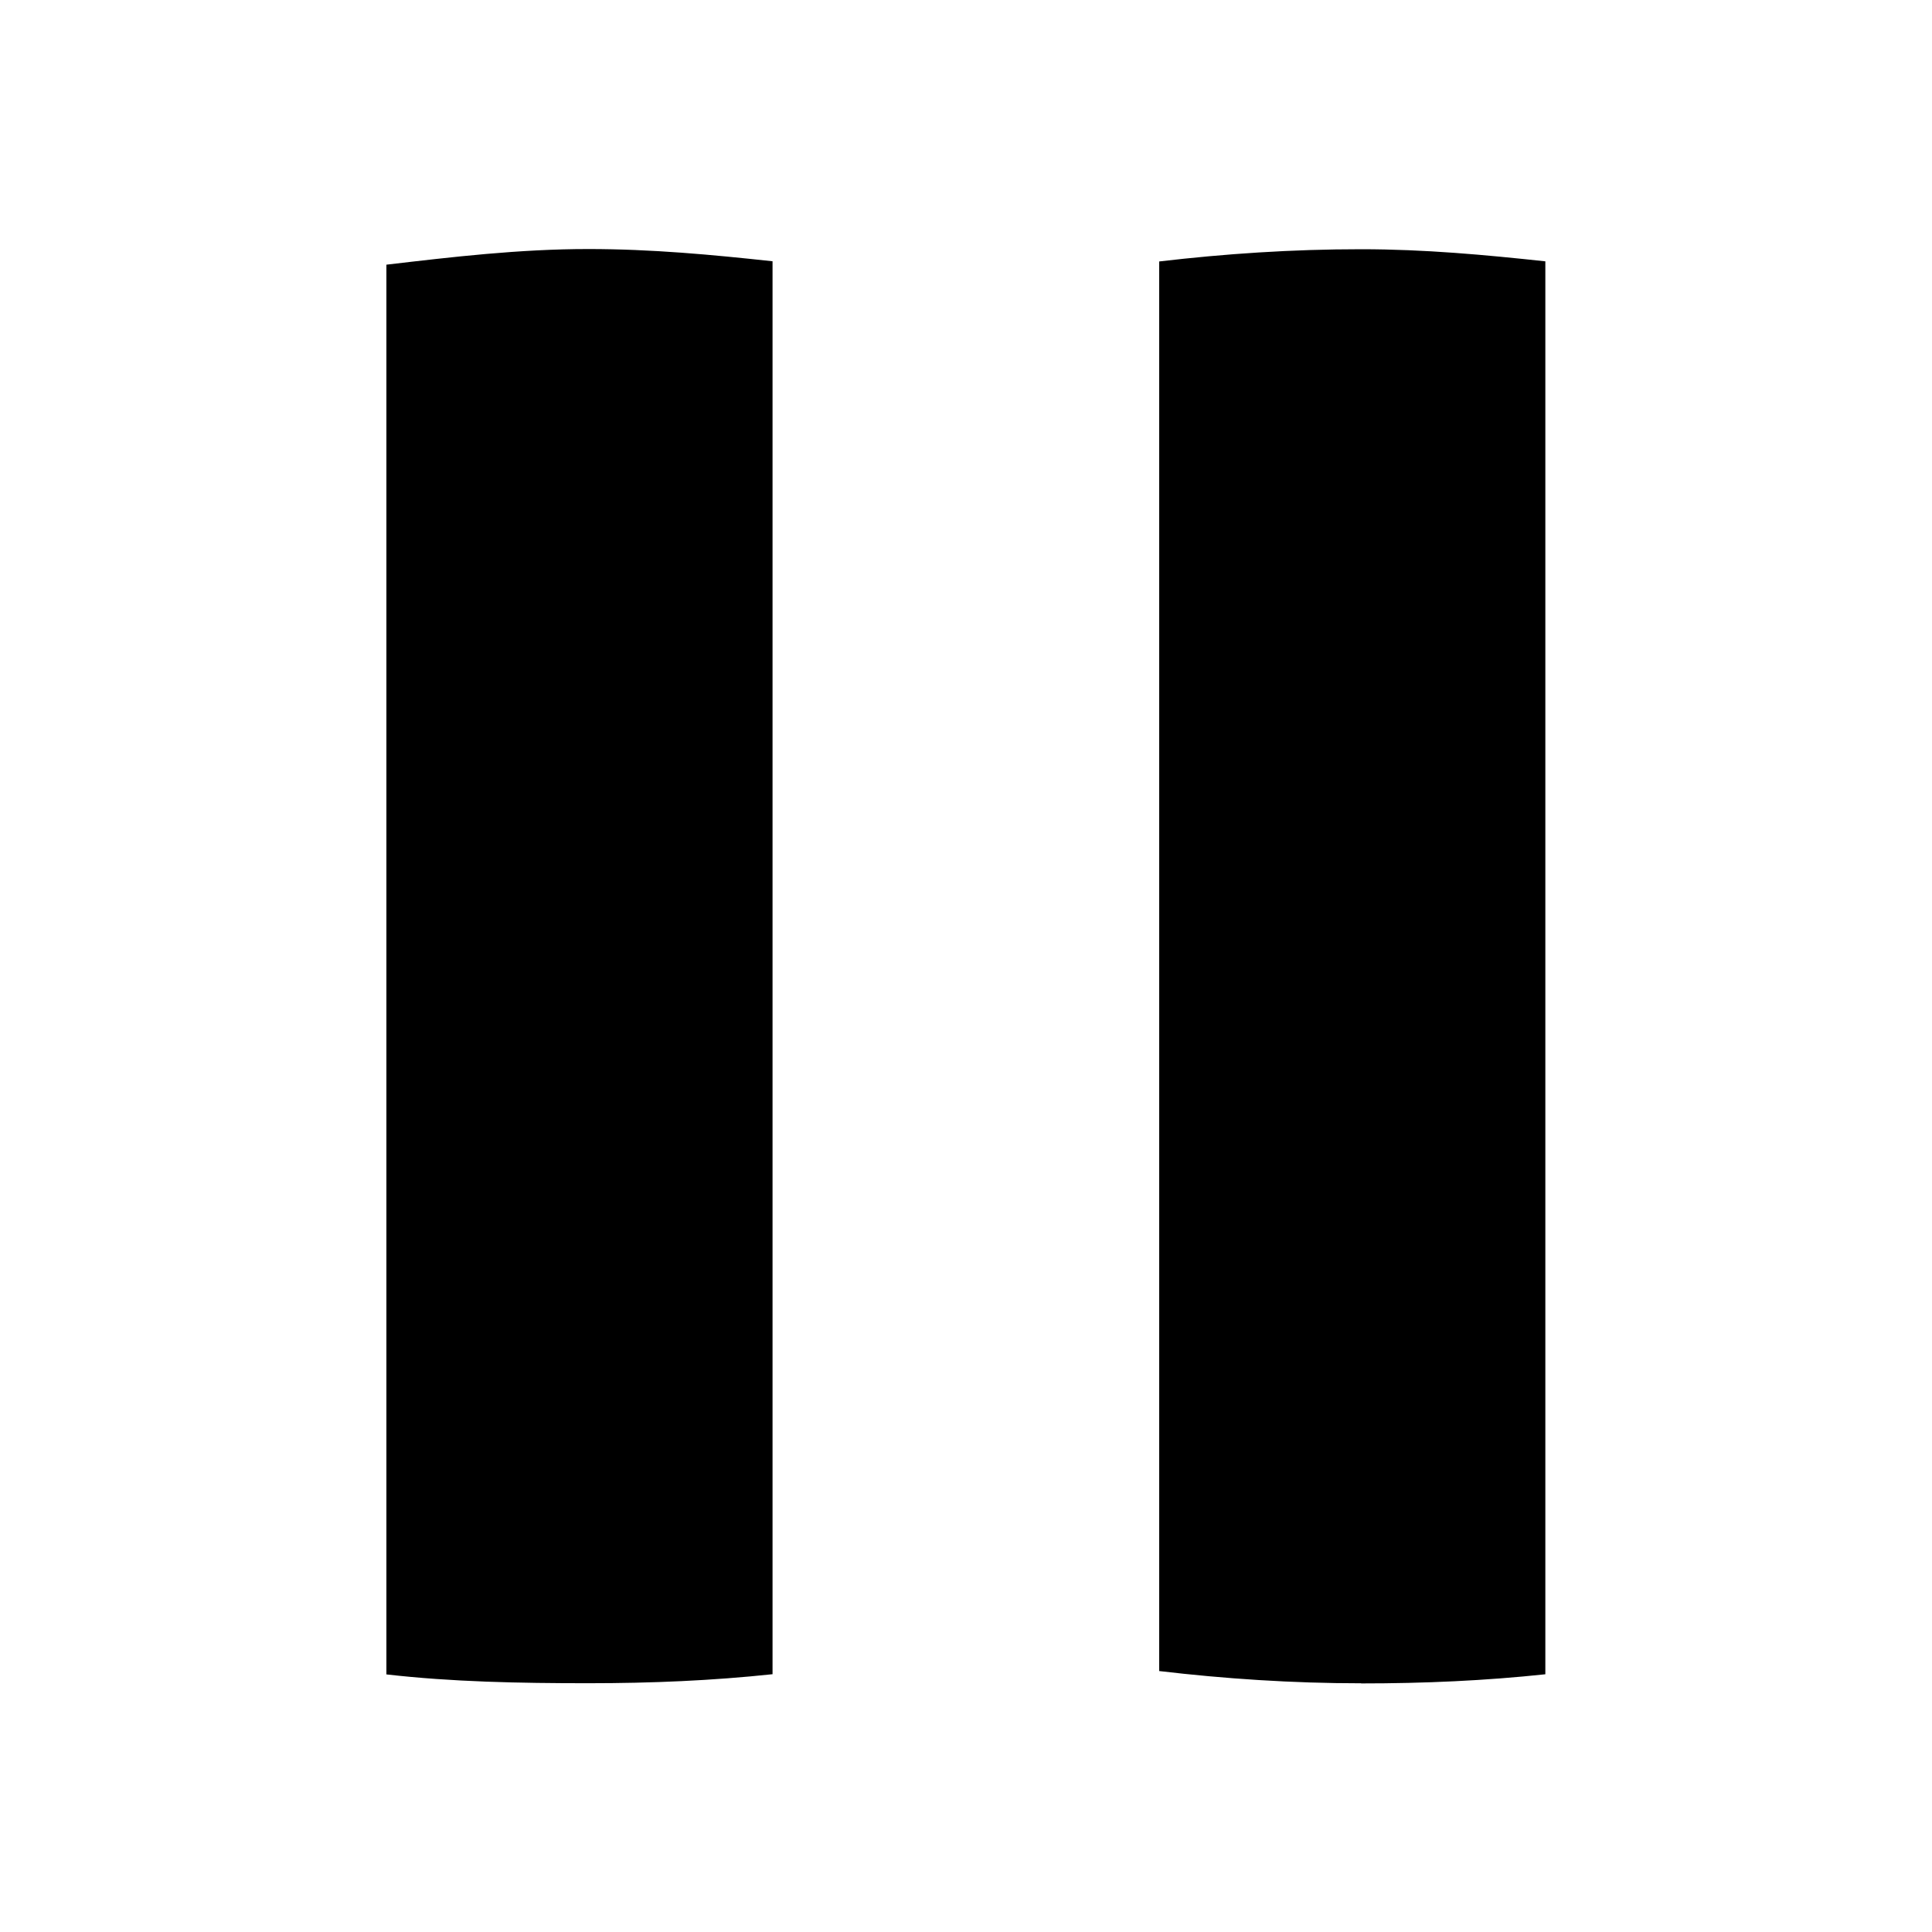
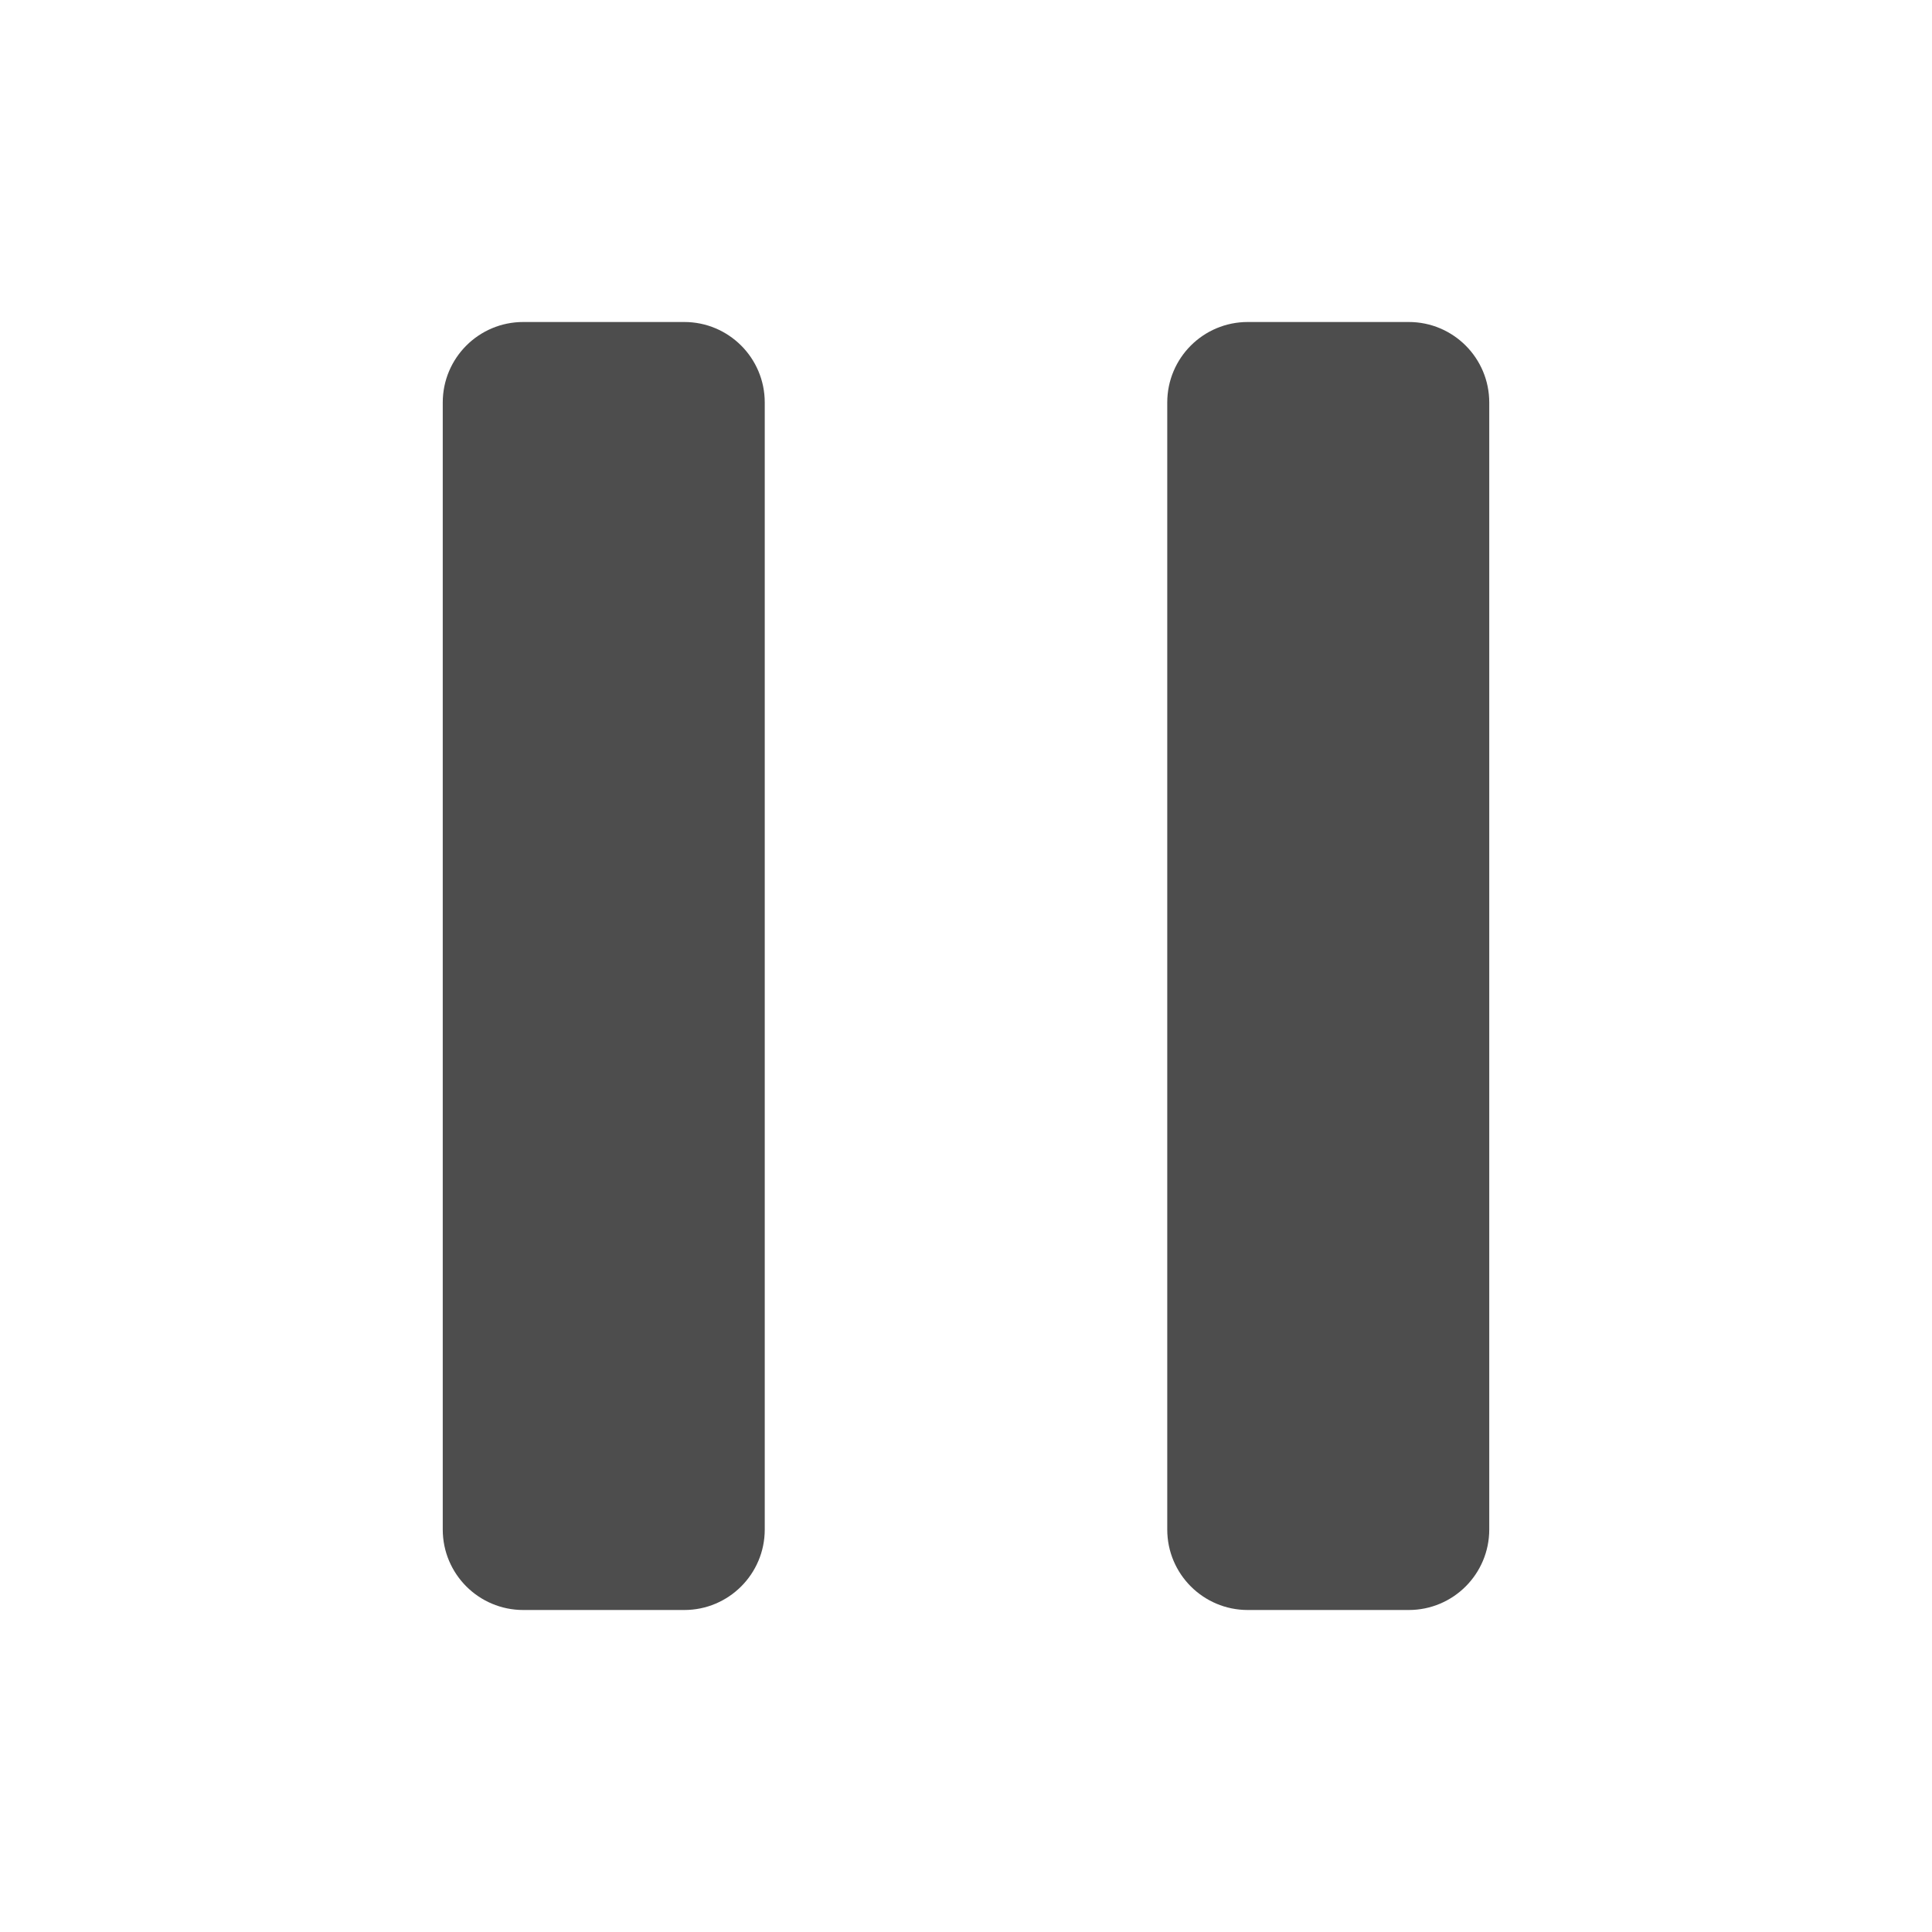
- <svg xmlns="http://www.w3.org/2000/svg" version="1.1" width="30" height="30" viewBox="0 0 30 30" id="svg2">
-   <defs id="defs8" />
-   <path d="m 21.136,26.138 c -1.072,0 -2.117,-0.07 -3.136,-0.19 V 4.06 c 1.02,-0.12 2.063,-0.19 3.136,-0.19 0.984,0 1.922,0.087 2.86,0.188 v 21.94 c -0.938,0.1 -1.876,0.142 -2.86,0.142 z M 6,26 V 4.11 C 7.02,3.99 8.063,3.867 9.136,3.867 c 0.983,0 1.92,0.088 2.86,0.19 v 21.94 c -0.94,0.1 -1.876,0.14 -2.86,0.14 C 8.063,26.137 7.019,26.117 6,26 z" id="path4" />
+ <svg xmlns="http://www.w3.org/2000/svg" width="48" height="48" viewBox="0 0 48 48" fill="none">
+   <path fill-rule="evenodd" clip-rule="evenodd" d="M13 8C11.895 8 11 8.895 11 10V38C11 39.105 11.895 40 13 40H17C18.105 40 19 39.105 19 38V10C19 8.895 18.105 8 17 8H13ZM31 8C29.895 8 29 8.895 29 10V38C29 39.105 29.895 40 31 40H35C36.105 40 37 39.105 37 38V10C37 8.895 36.105 8 35 8H31Z" fill="#4D4D4D" />
</svg>
